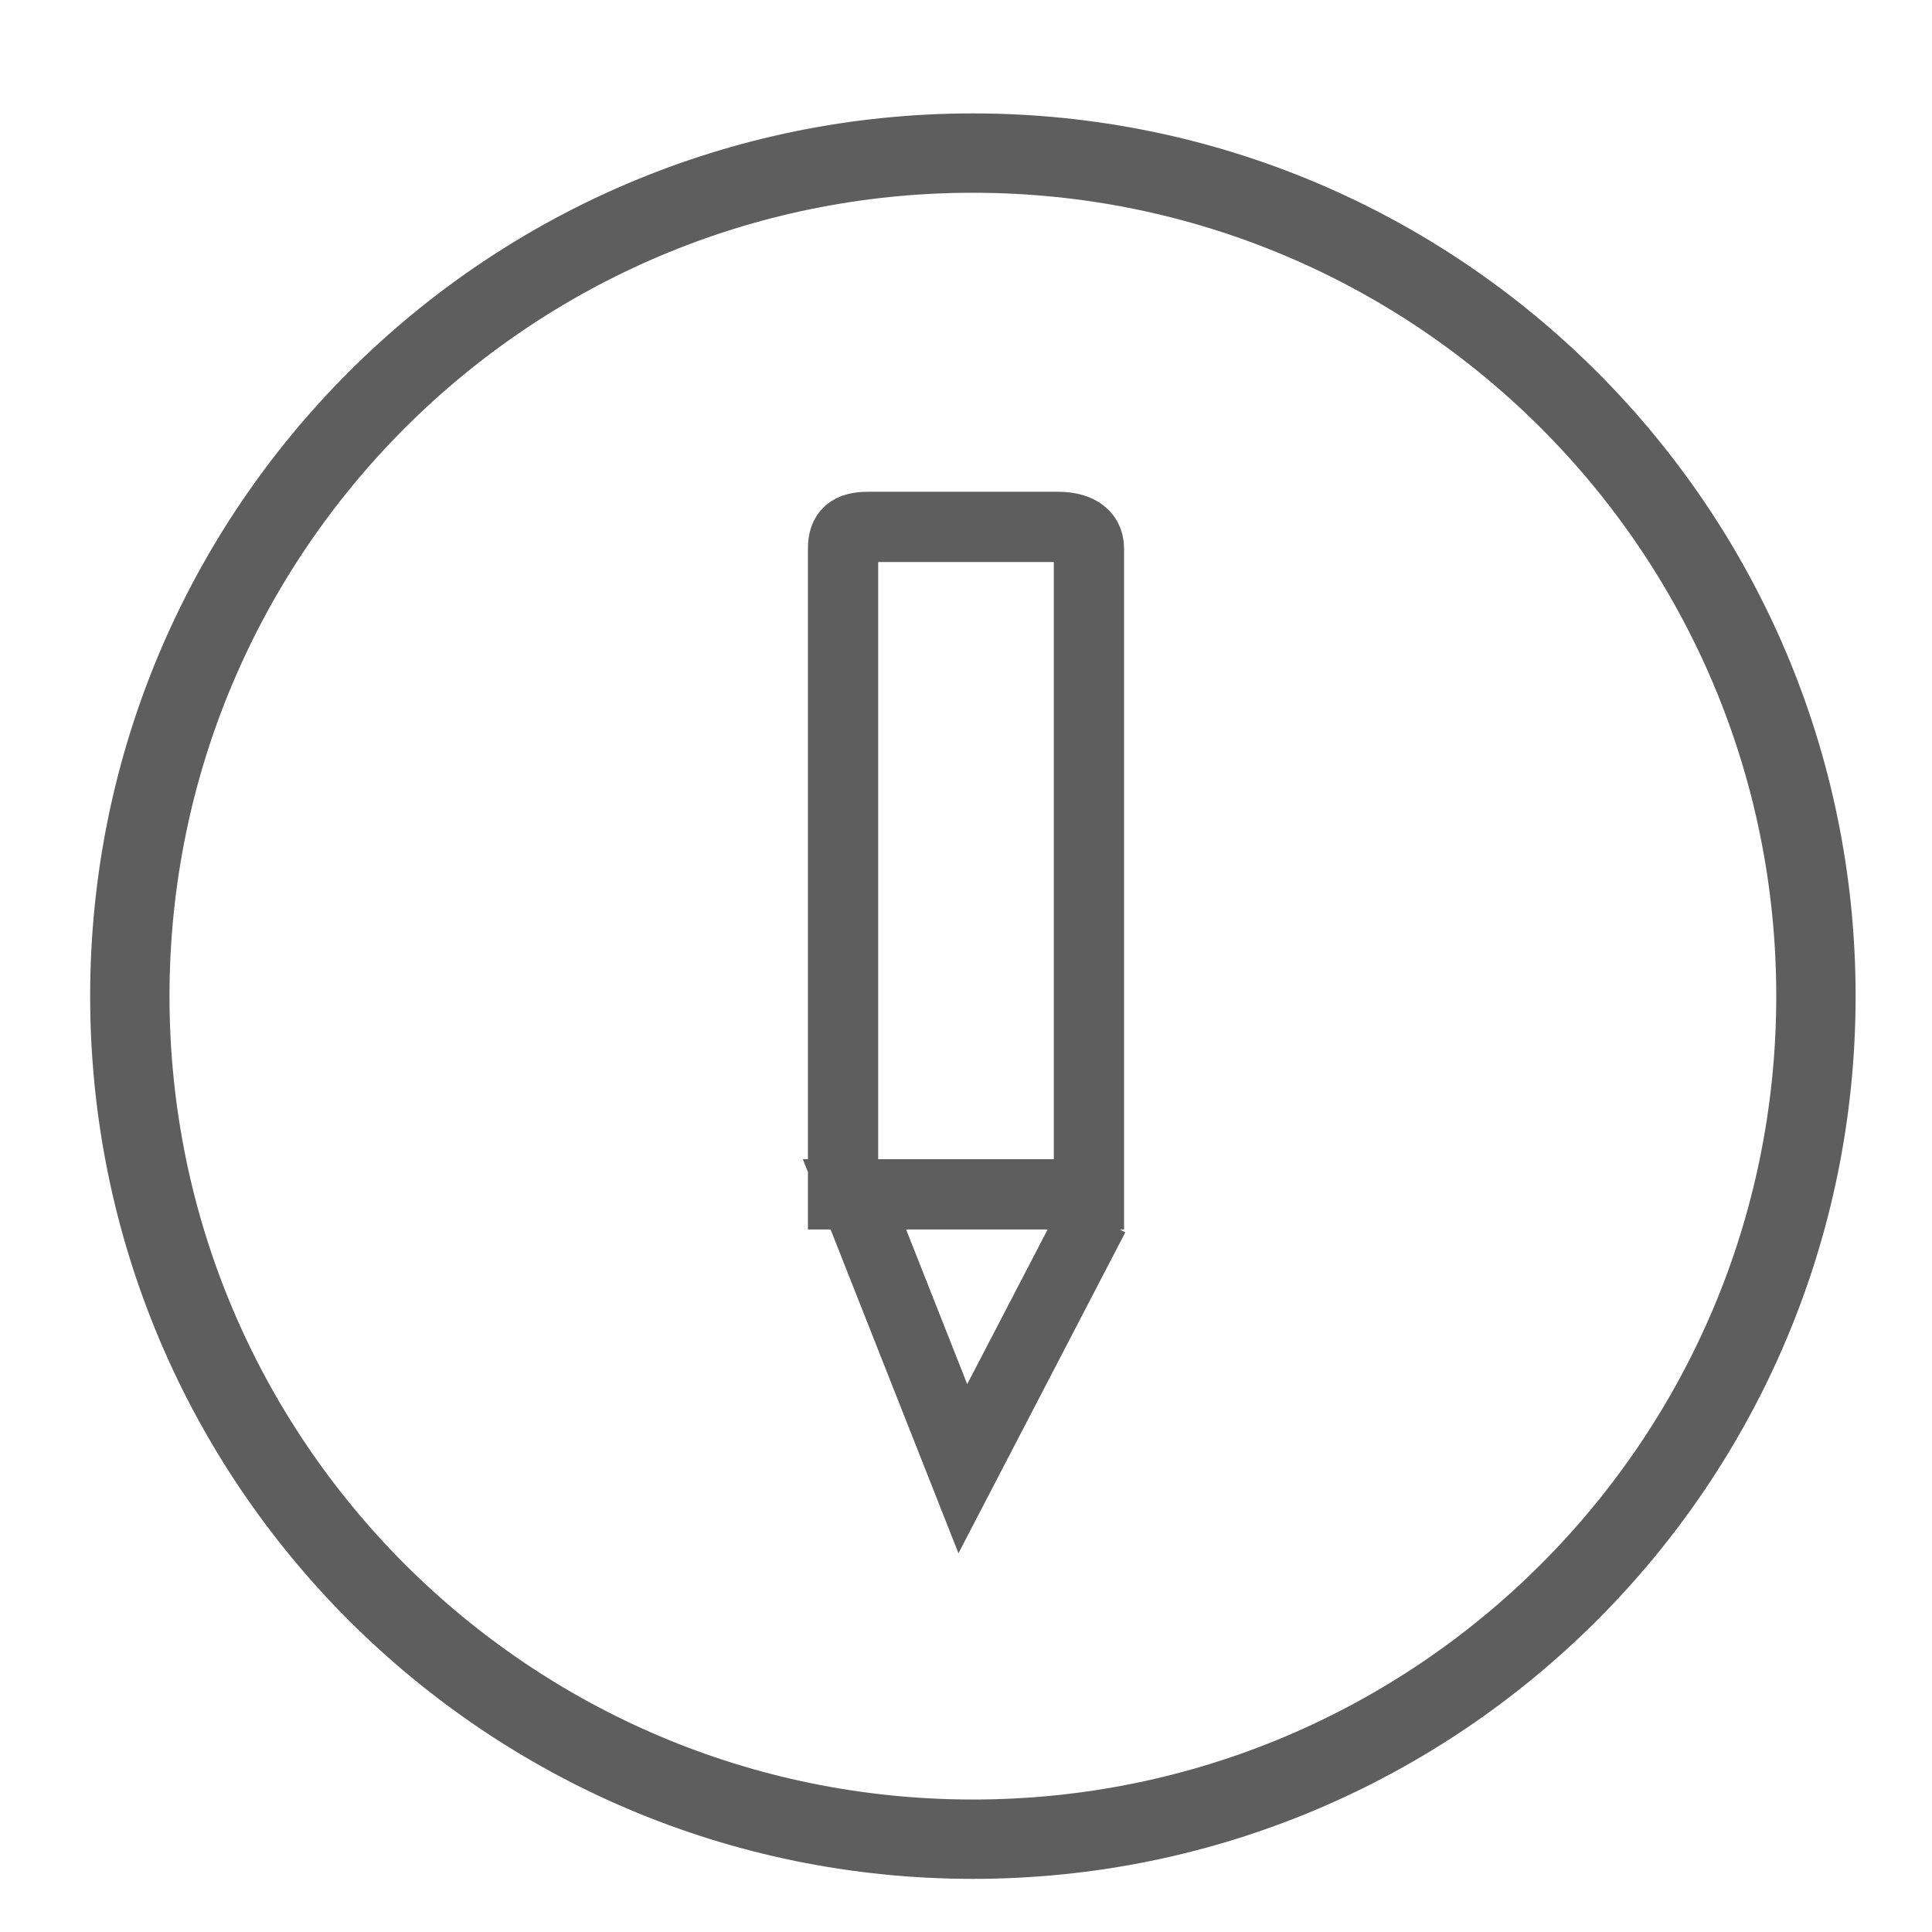
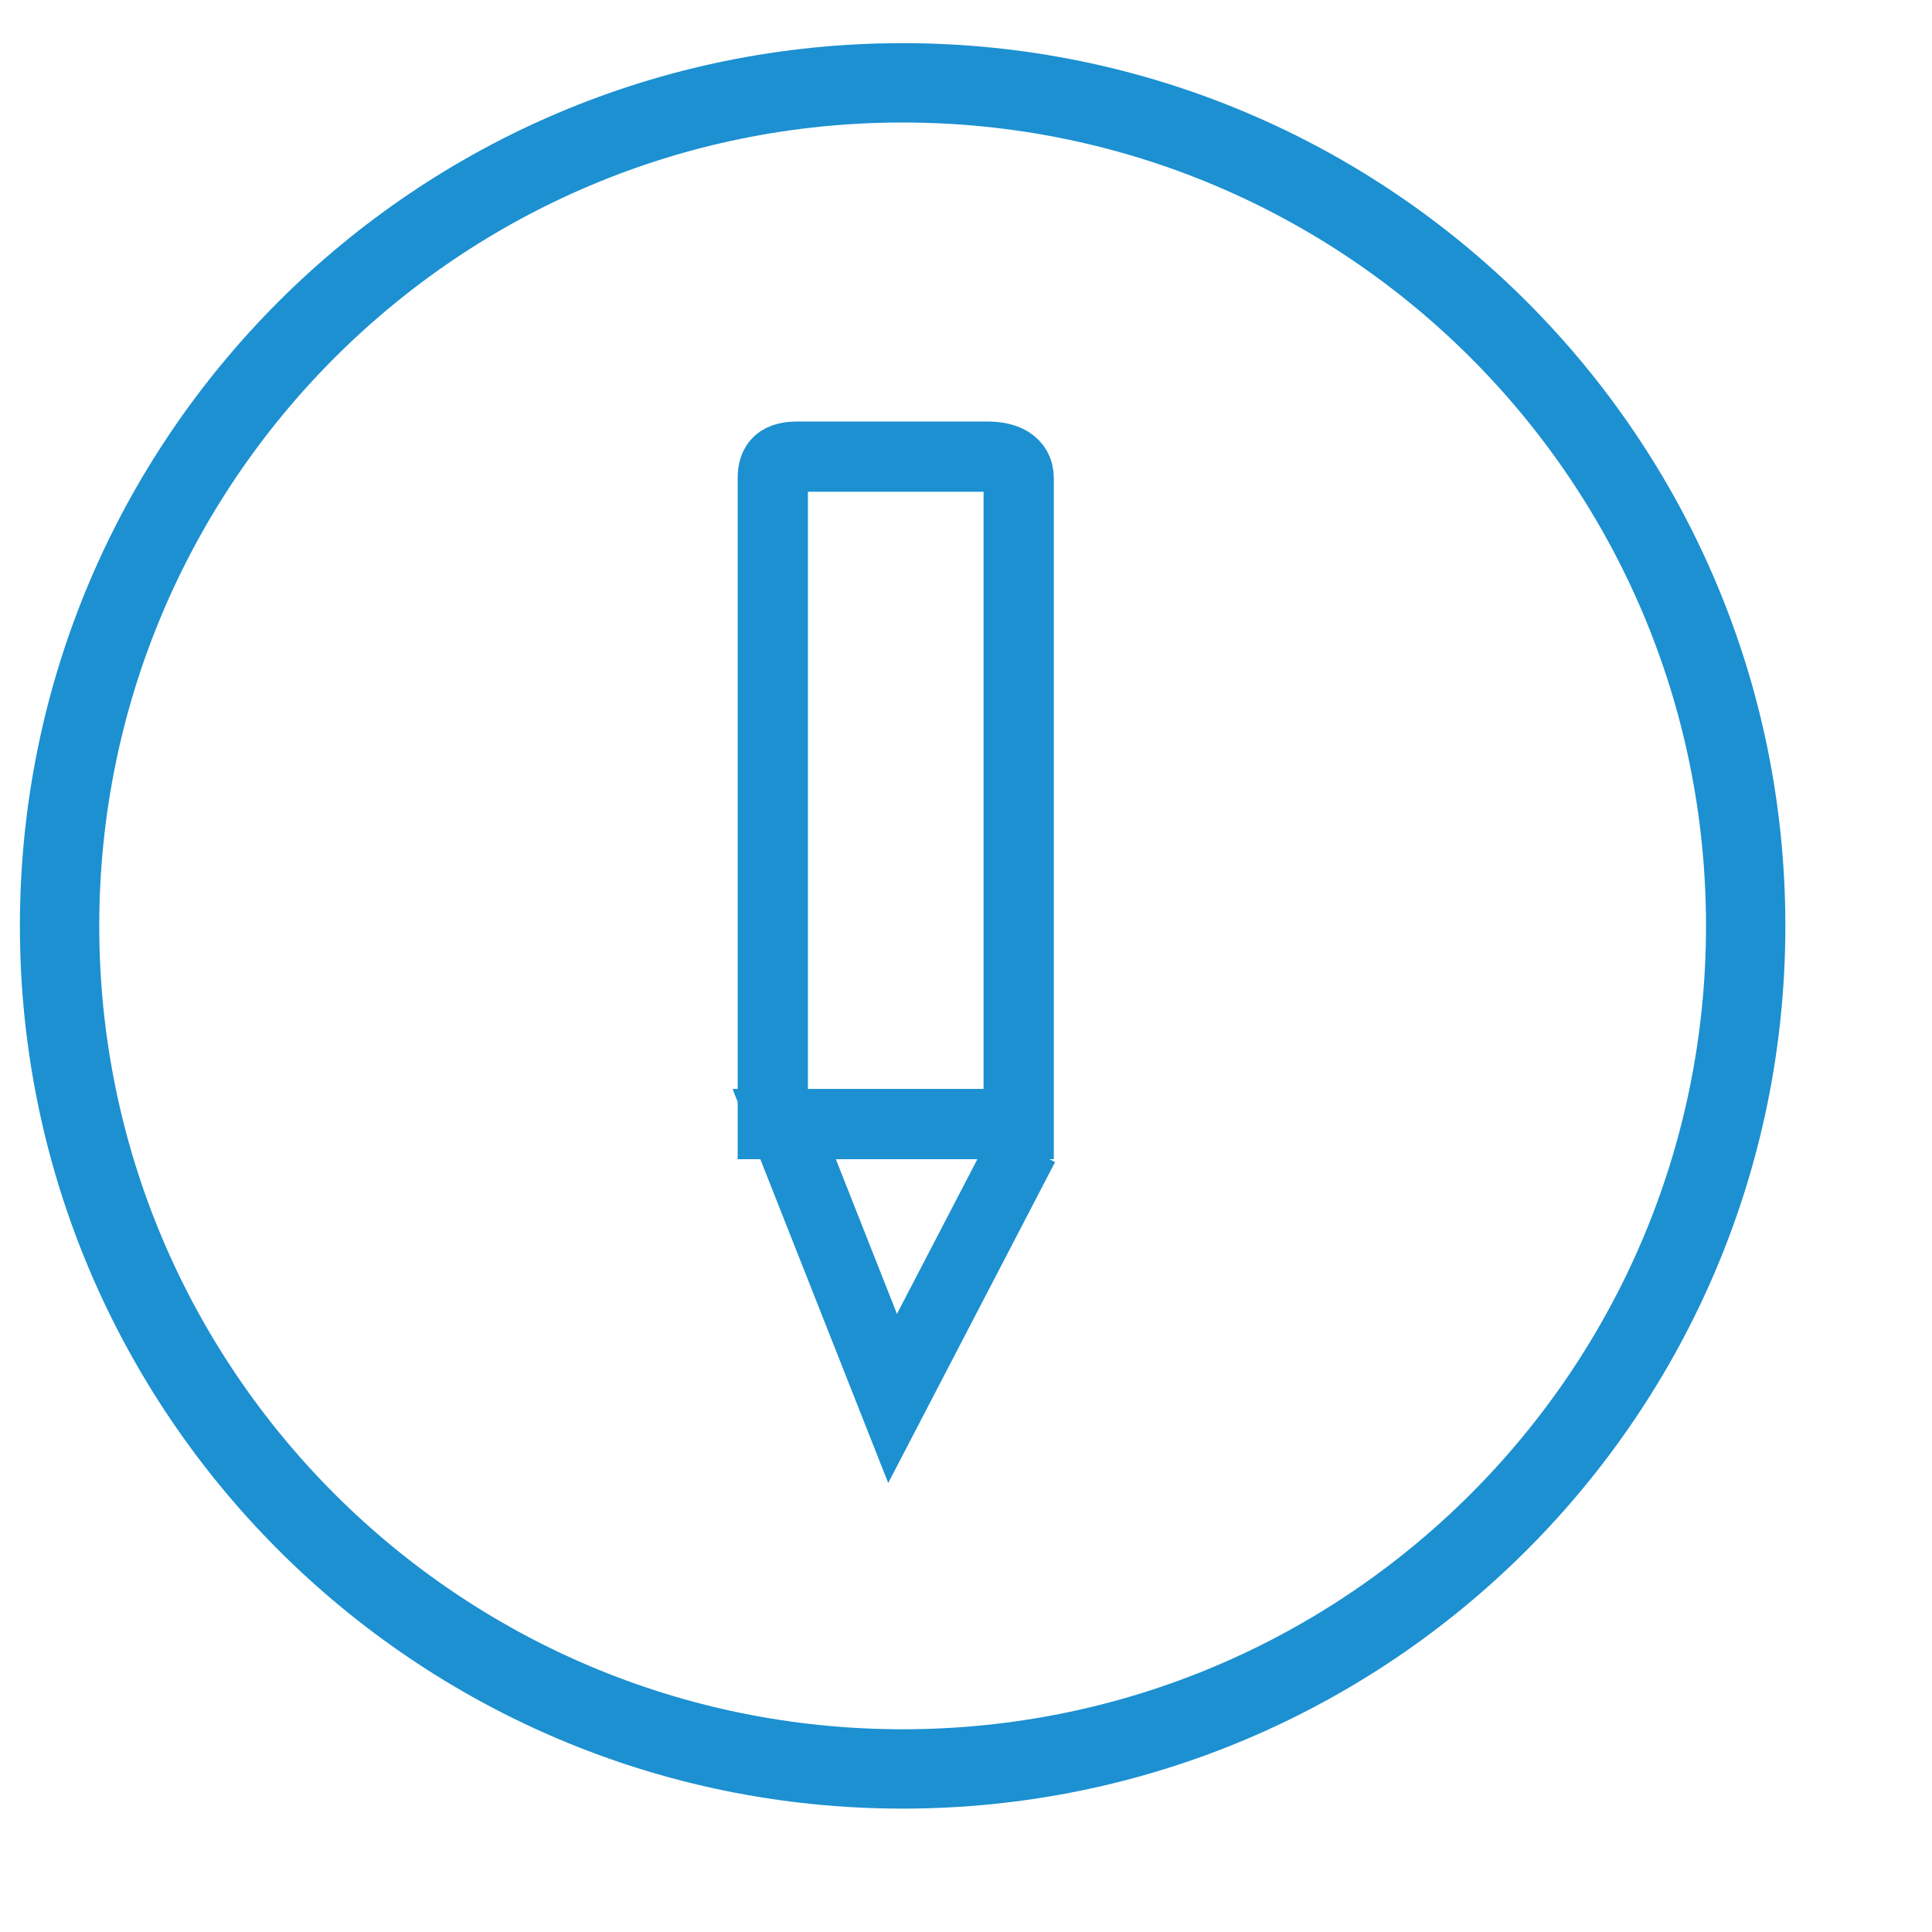
- <svg xmlns="http://www.w3.org/2000/svg" version="1.1" id="Layer_1" x="0px" y="0px" width="55px" height="55px" viewBox="-2 -2 55 55" enable-background="new -2 -2 55 55" xml:space="preserve">
+ <svg xmlns="http://www.w3.org/2000/svg" version="1.1" id="Layer_1" x="0px" y="0px" width="55px" height="55px" viewBox="0 0 55 55" enable-background="new 0 0 55 55" xml:space="preserve">
  <g>
-     <circle fill="none" stroke="#5E5E5E" stroke-width="2.259" stroke-miterlimit="10" cx="25.696" cy="26.358" r="24" />
-     <path fill="none" stroke="#5E5E5E" stroke-width="2" stroke-miterlimit="10" d="M22,33V13.613C22,13.172,22.195,13,22.713,13h5.393   C28.624,13,29,13.172,29,13.613V32h-6.675l3.085,7.811l3.738-7.19" />
+     <circle fill="none" stroke="#1C90D1" stroke-width="2.259" stroke-miterlimit="10" cx="25.696" cy="26.358" r="24" />
+     <path fill="none" stroke="#1C90D1" stroke-width="2" stroke-miterlimit="10" d="M22,33V13.613C22,13.172,22.195,13,22.713,13h5.393   C28.624,13,29,13.172,29,13.613V32h-6.675l3.085,7.811l3.738-7.189" />
  </g>
</svg>
